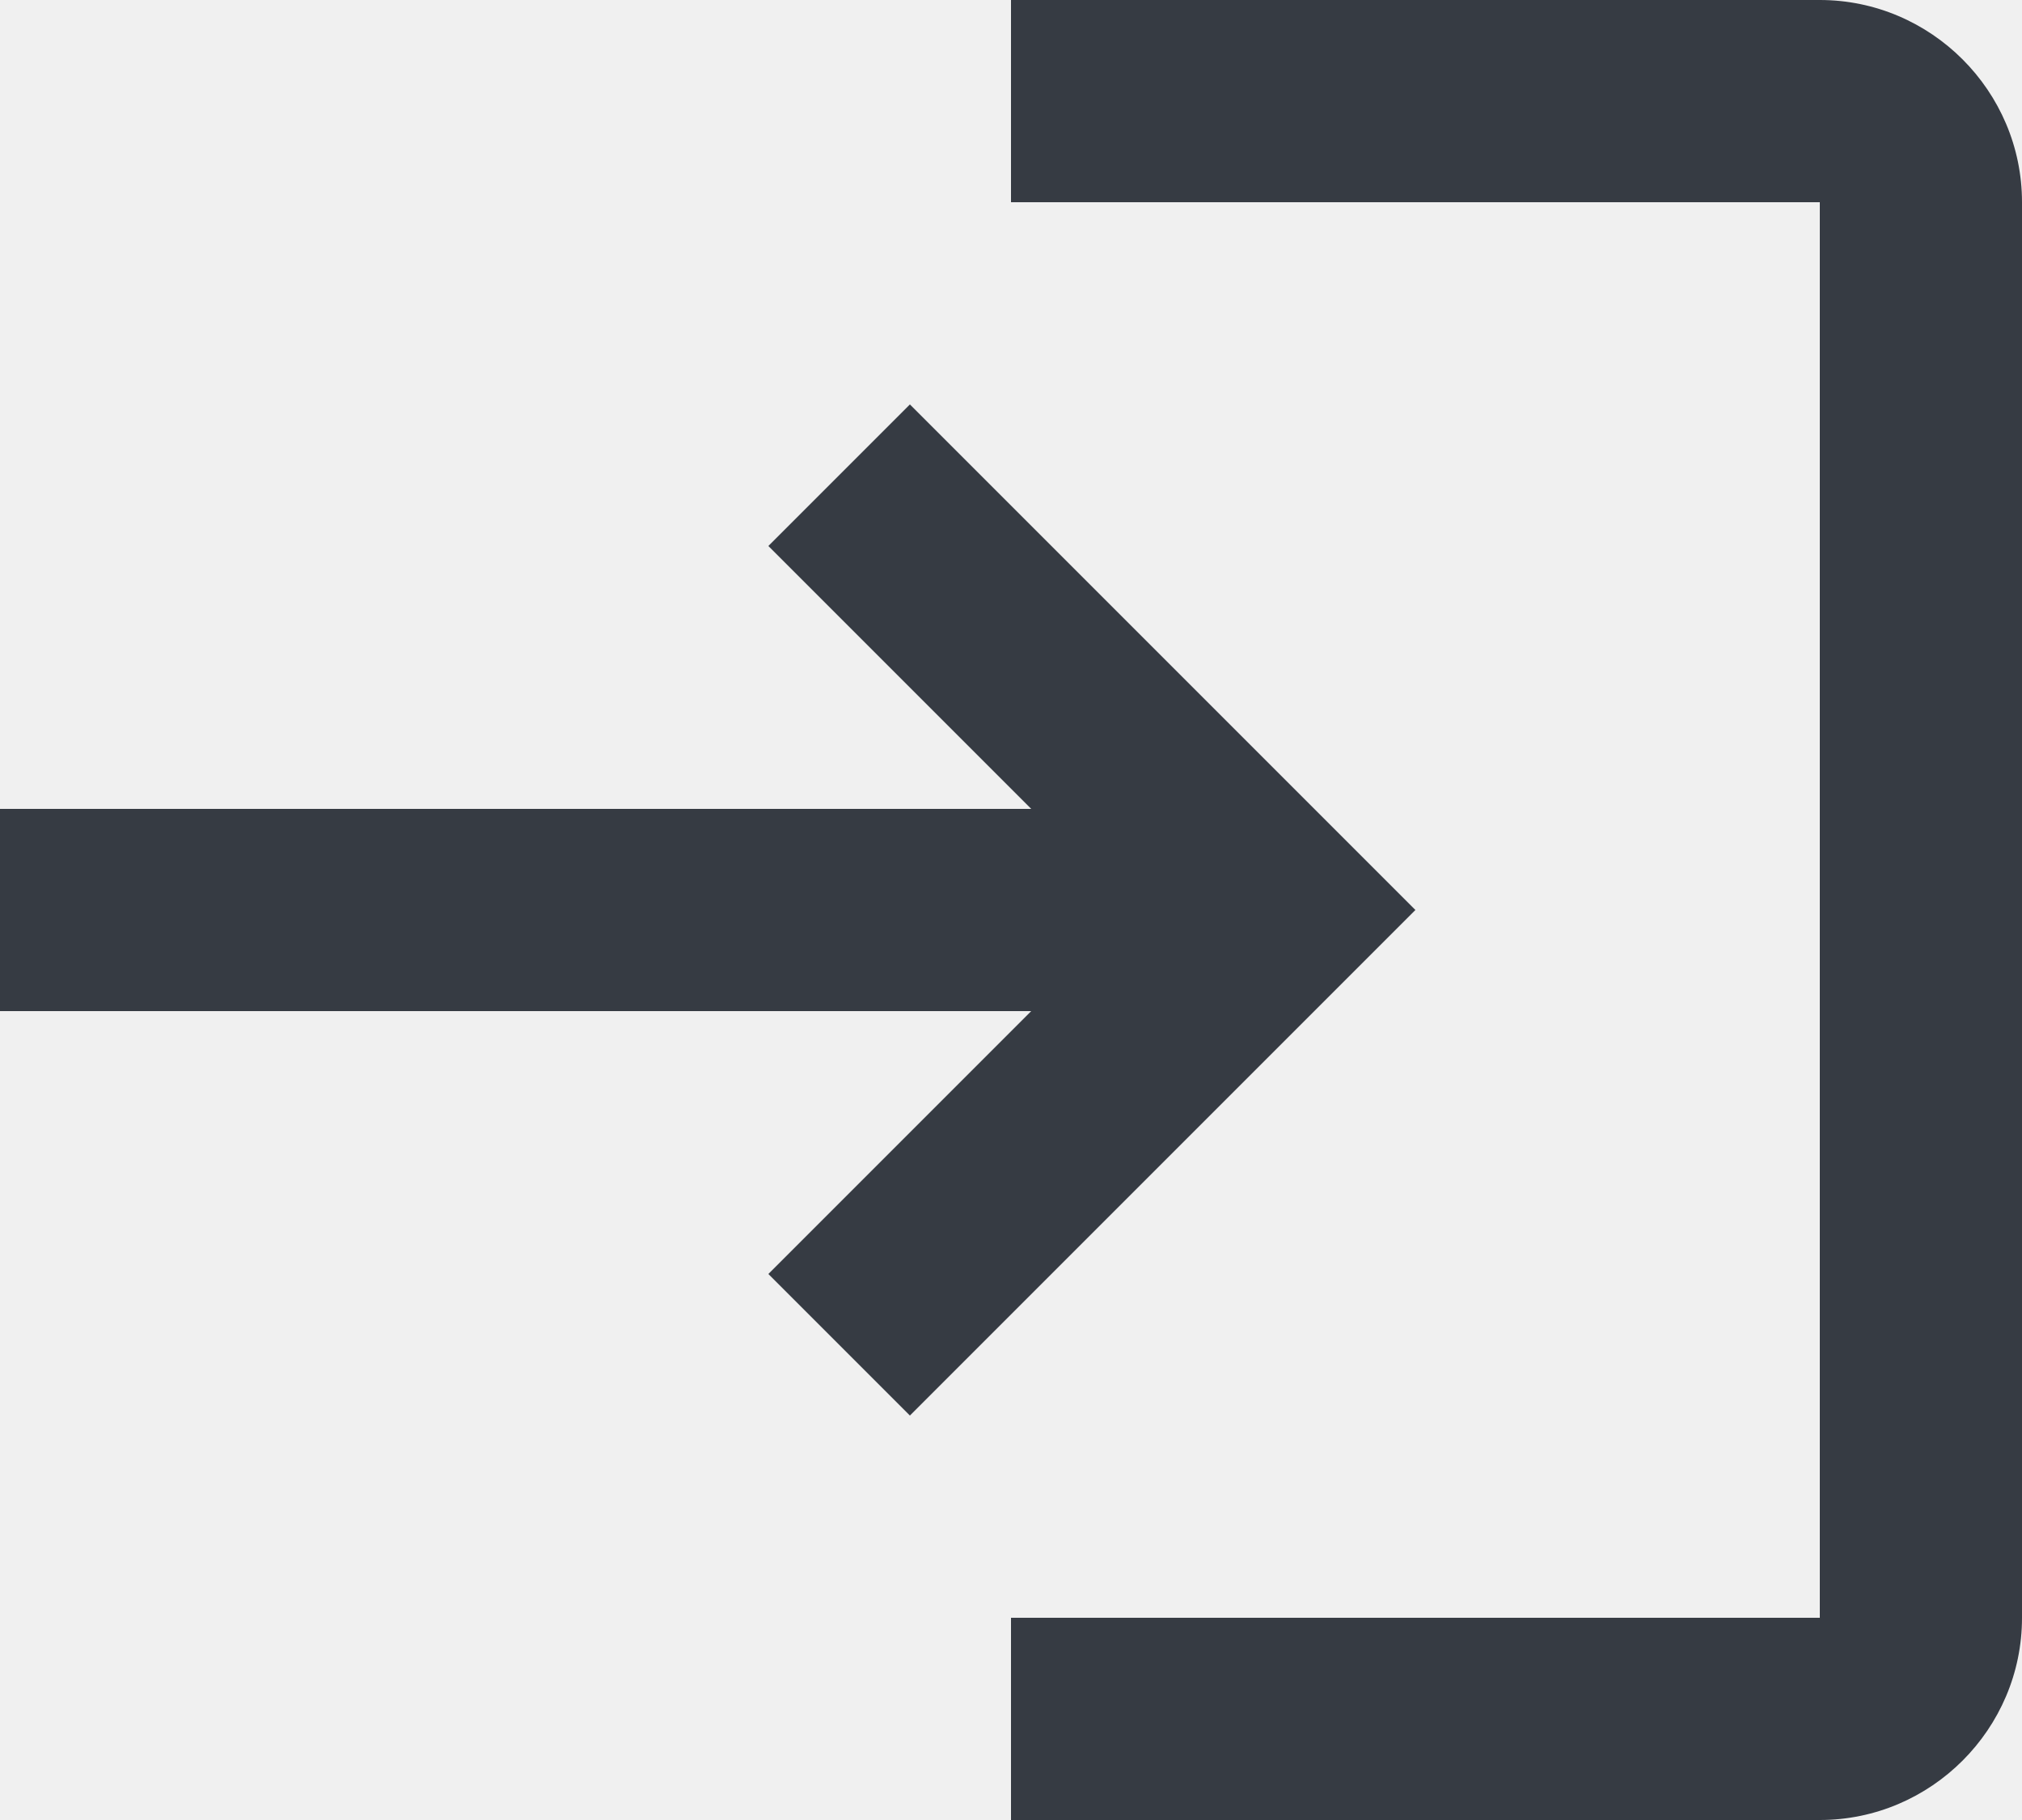
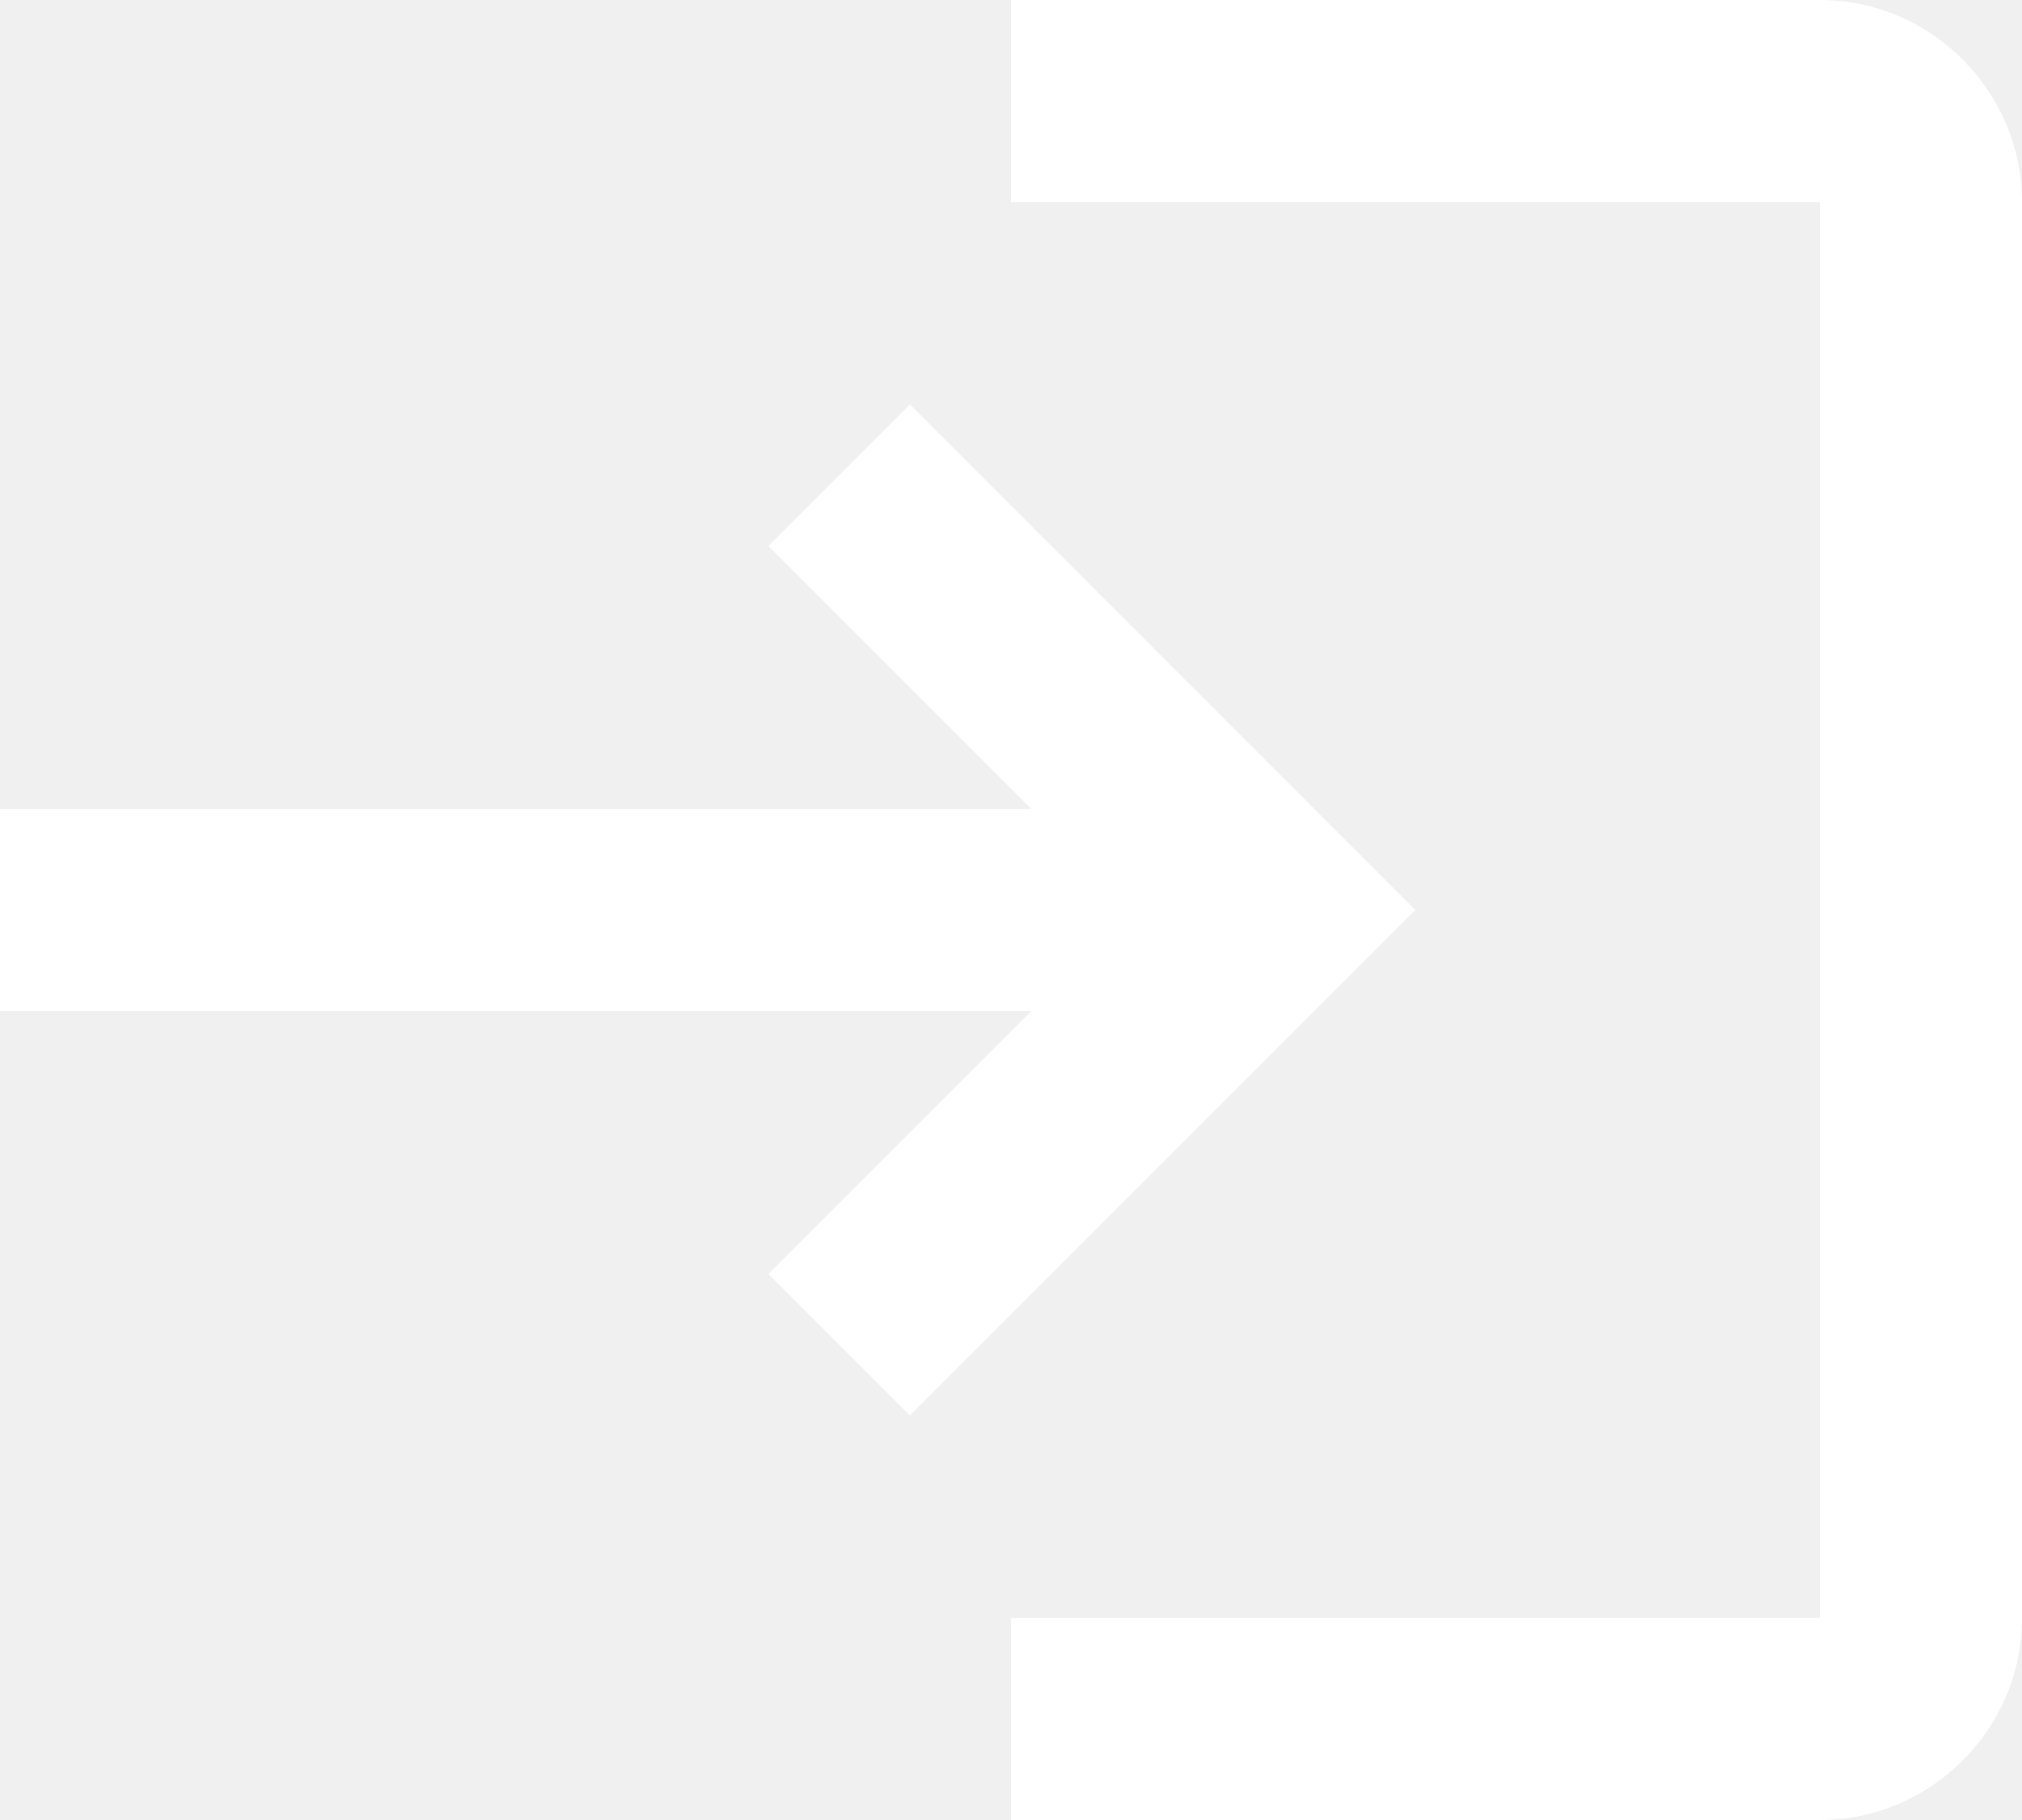
<svg xmlns="http://www.w3.org/2000/svg" width="20" height="18" viewBox="0 0 20 18" fill="none">
-   <path d="M9 4L7.6 5.4L10.2 8H0V10H10.2L7.6 12.6L9 14L14 9L9 4ZM18 16H10V18H18C19.1 18 20 17.1 20 16V2C20 0.9 19.1 0 18 0H10V2H18V16Z" fill="#363B43" />
+   <path d="M9 4L7.6 5.4L10.2 8H0V10H10.2L7.6 12.6L9 14L14 9L9 4ZM18 16H10V18H18C19.1 18 20 17.1 20 16V2C20 0.9 19.1 0 18 0H10V2H18V16Z" fill="#fff" />
</svg>
